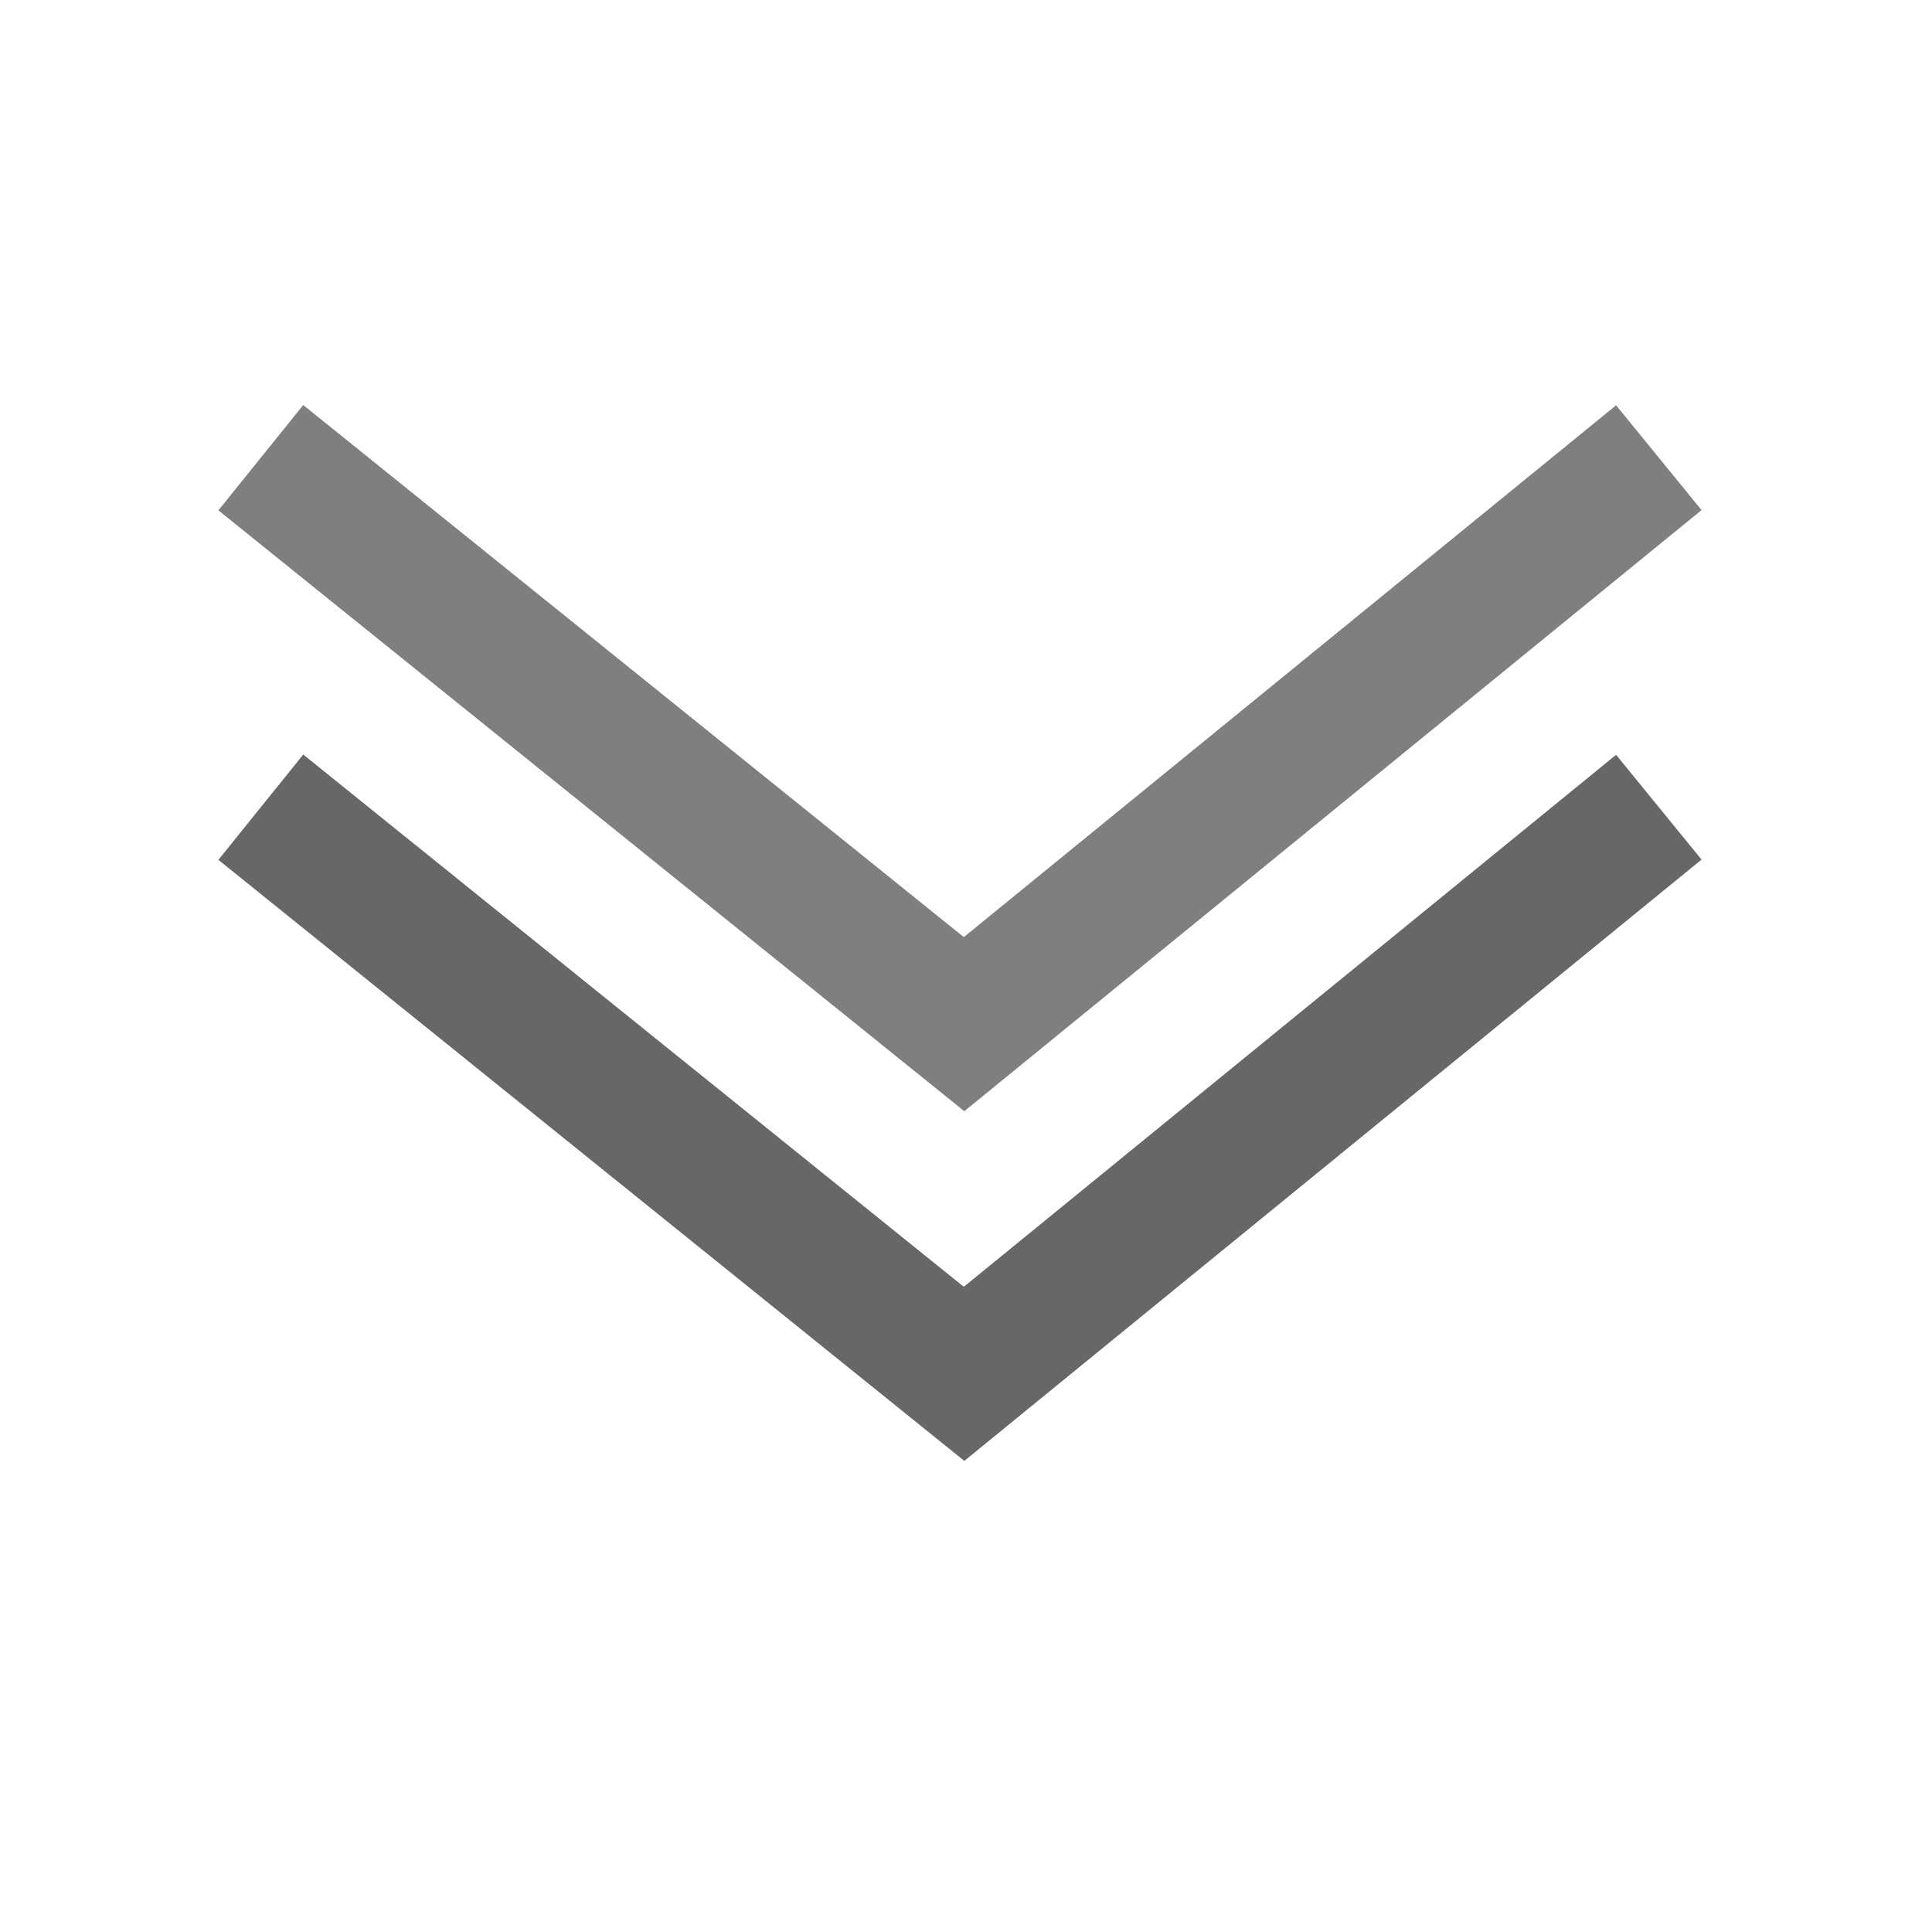
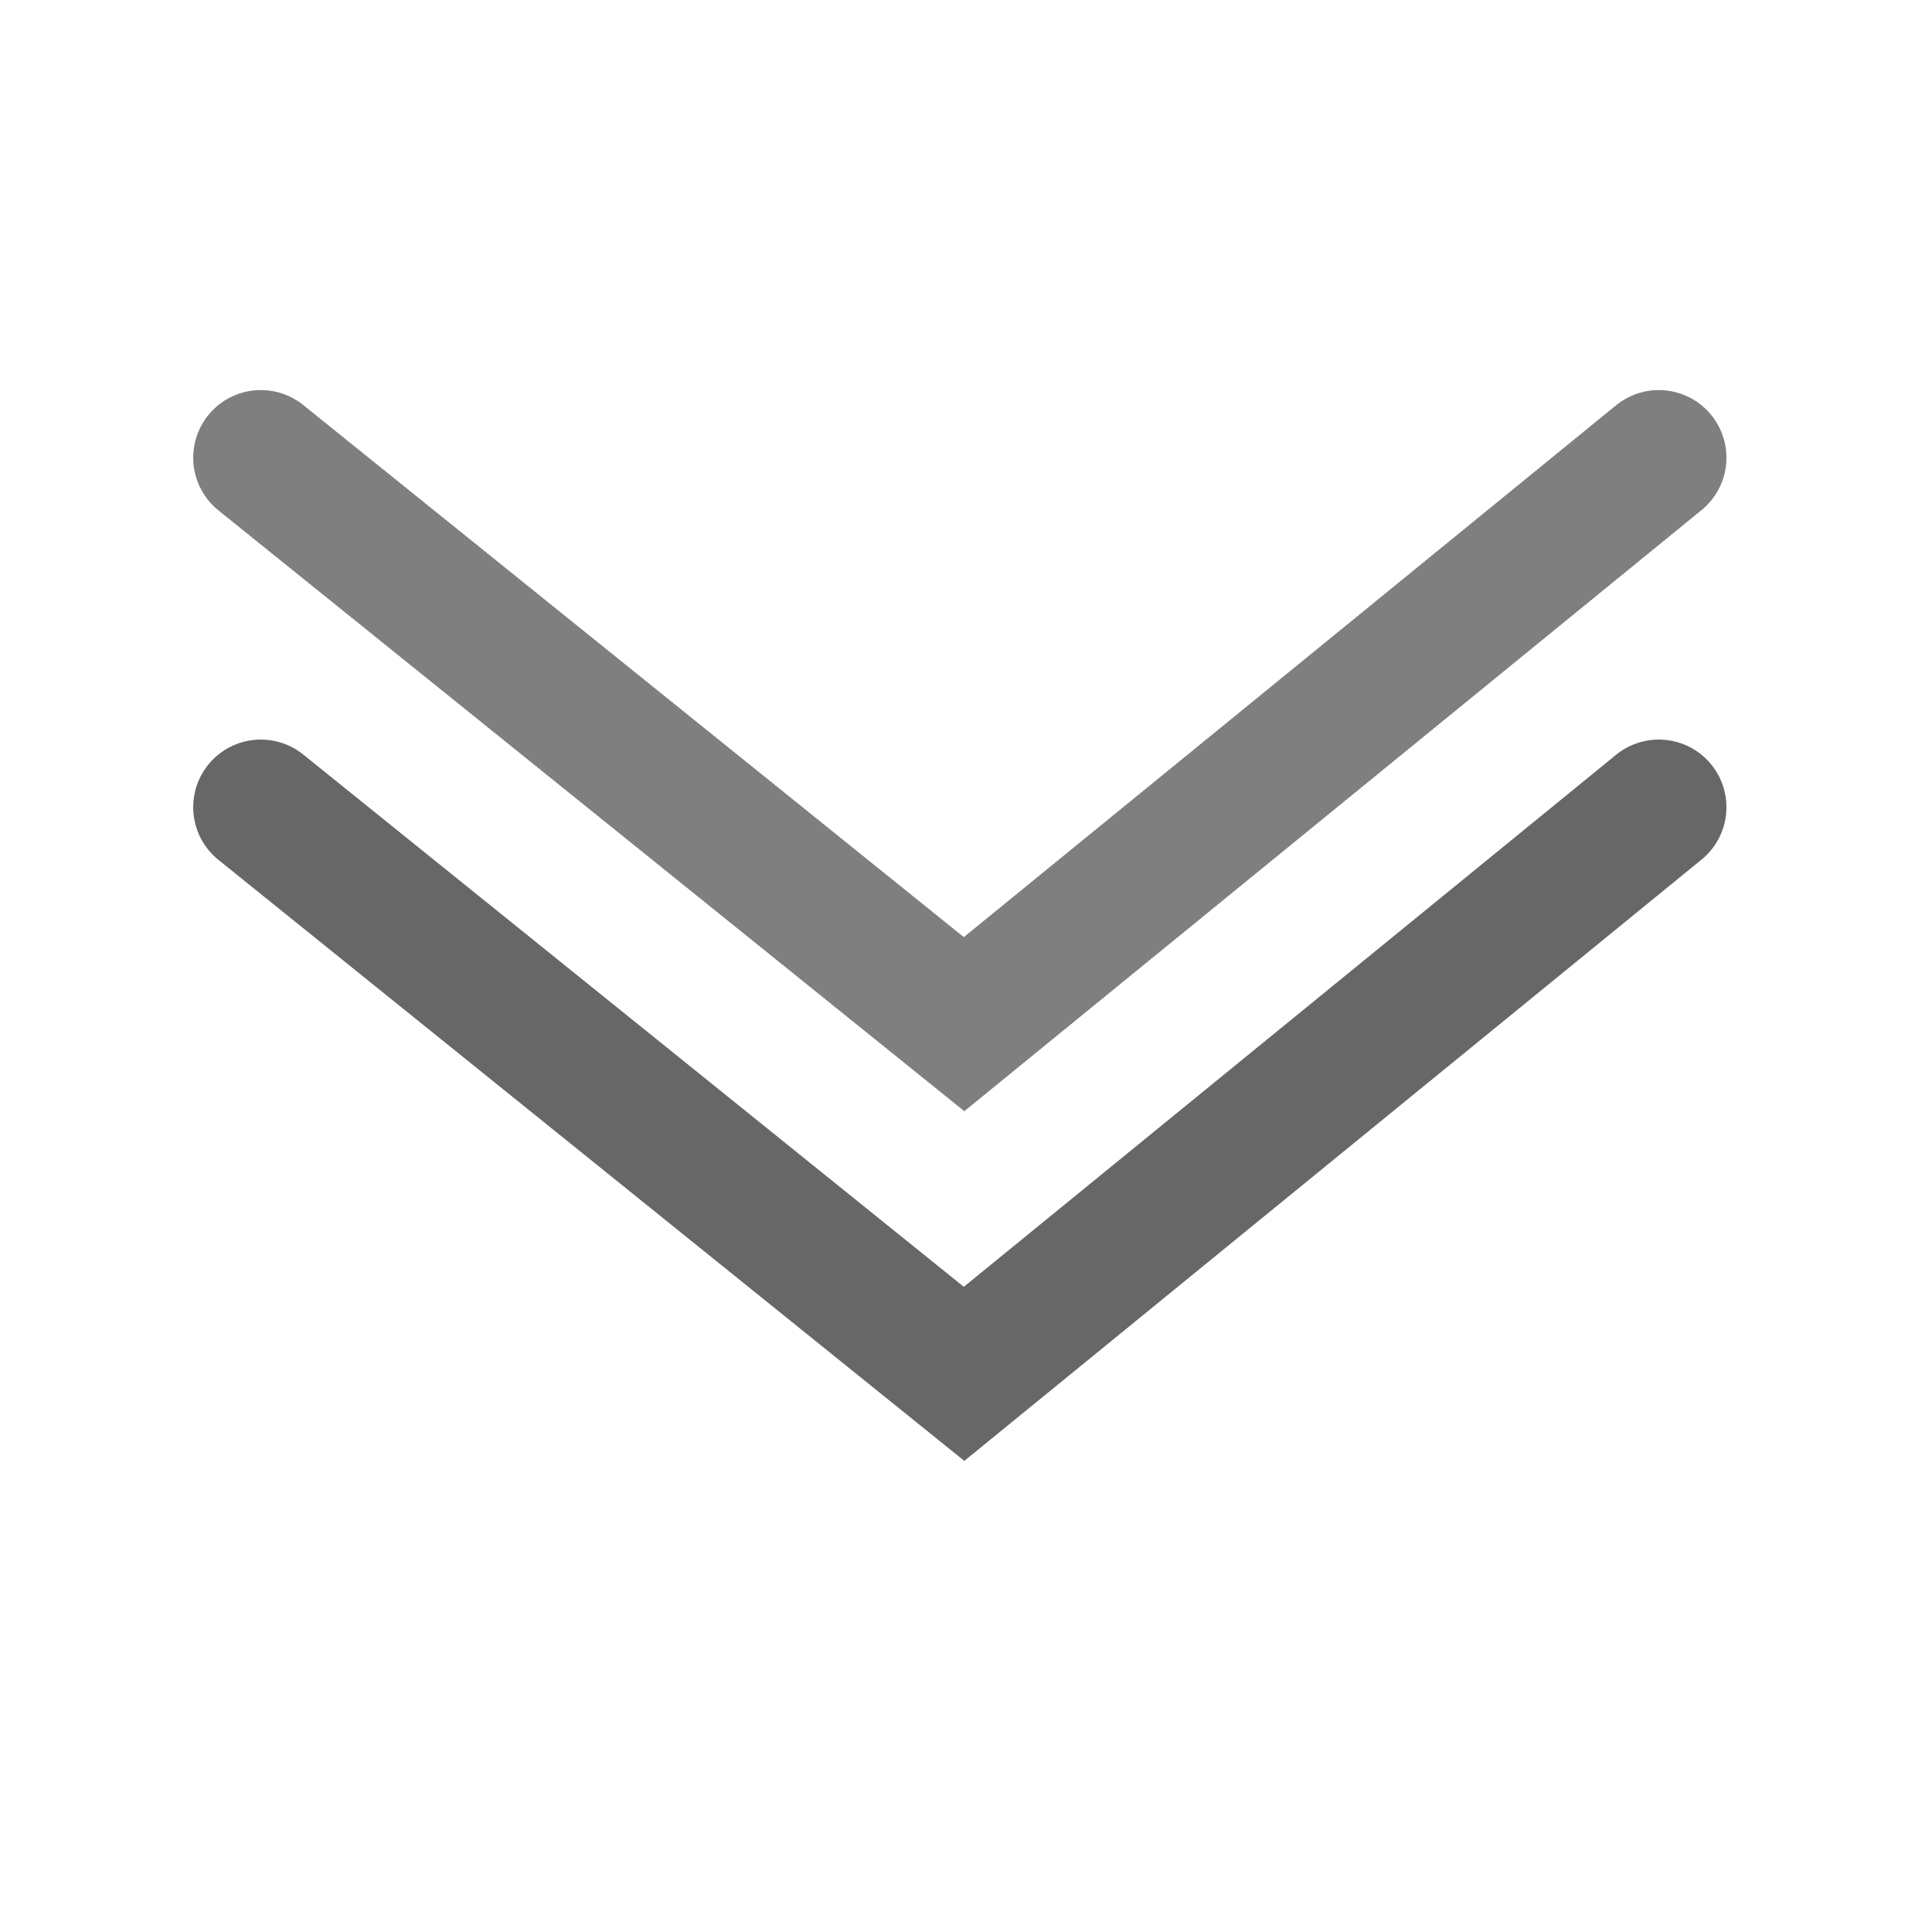
<svg xmlns="http://www.w3.org/2000/svg" id="Layer_1" viewBox="0 0 100 100">
  <defs>
-     <style>.cls-1{opacity:.6;stroke:#292929;}.cls-1,.cls-2{fill:none;stroke-miterlimit:10;stroke-width:7px;}.cls-2{opacity:.7;stroke:#272727;}</style>
+     <style>.cls-1{opacity:.6;stroke:#292929;}.cls-1,.cls-2{fill:none;stroke-linecap:round;stroke-miterlimit:10;stroke-width:7px;}.cls-2{opacity:.7;stroke:#272727;}</style>
  </defs>
  <polyline class="cls-2" points="85.86 41.78 49.9 71.11 13.5 41.78" />
  <polyline class="cls-1" points="85.86 23.69 49.9 53.01 13.5 23.69" />
</svg>
